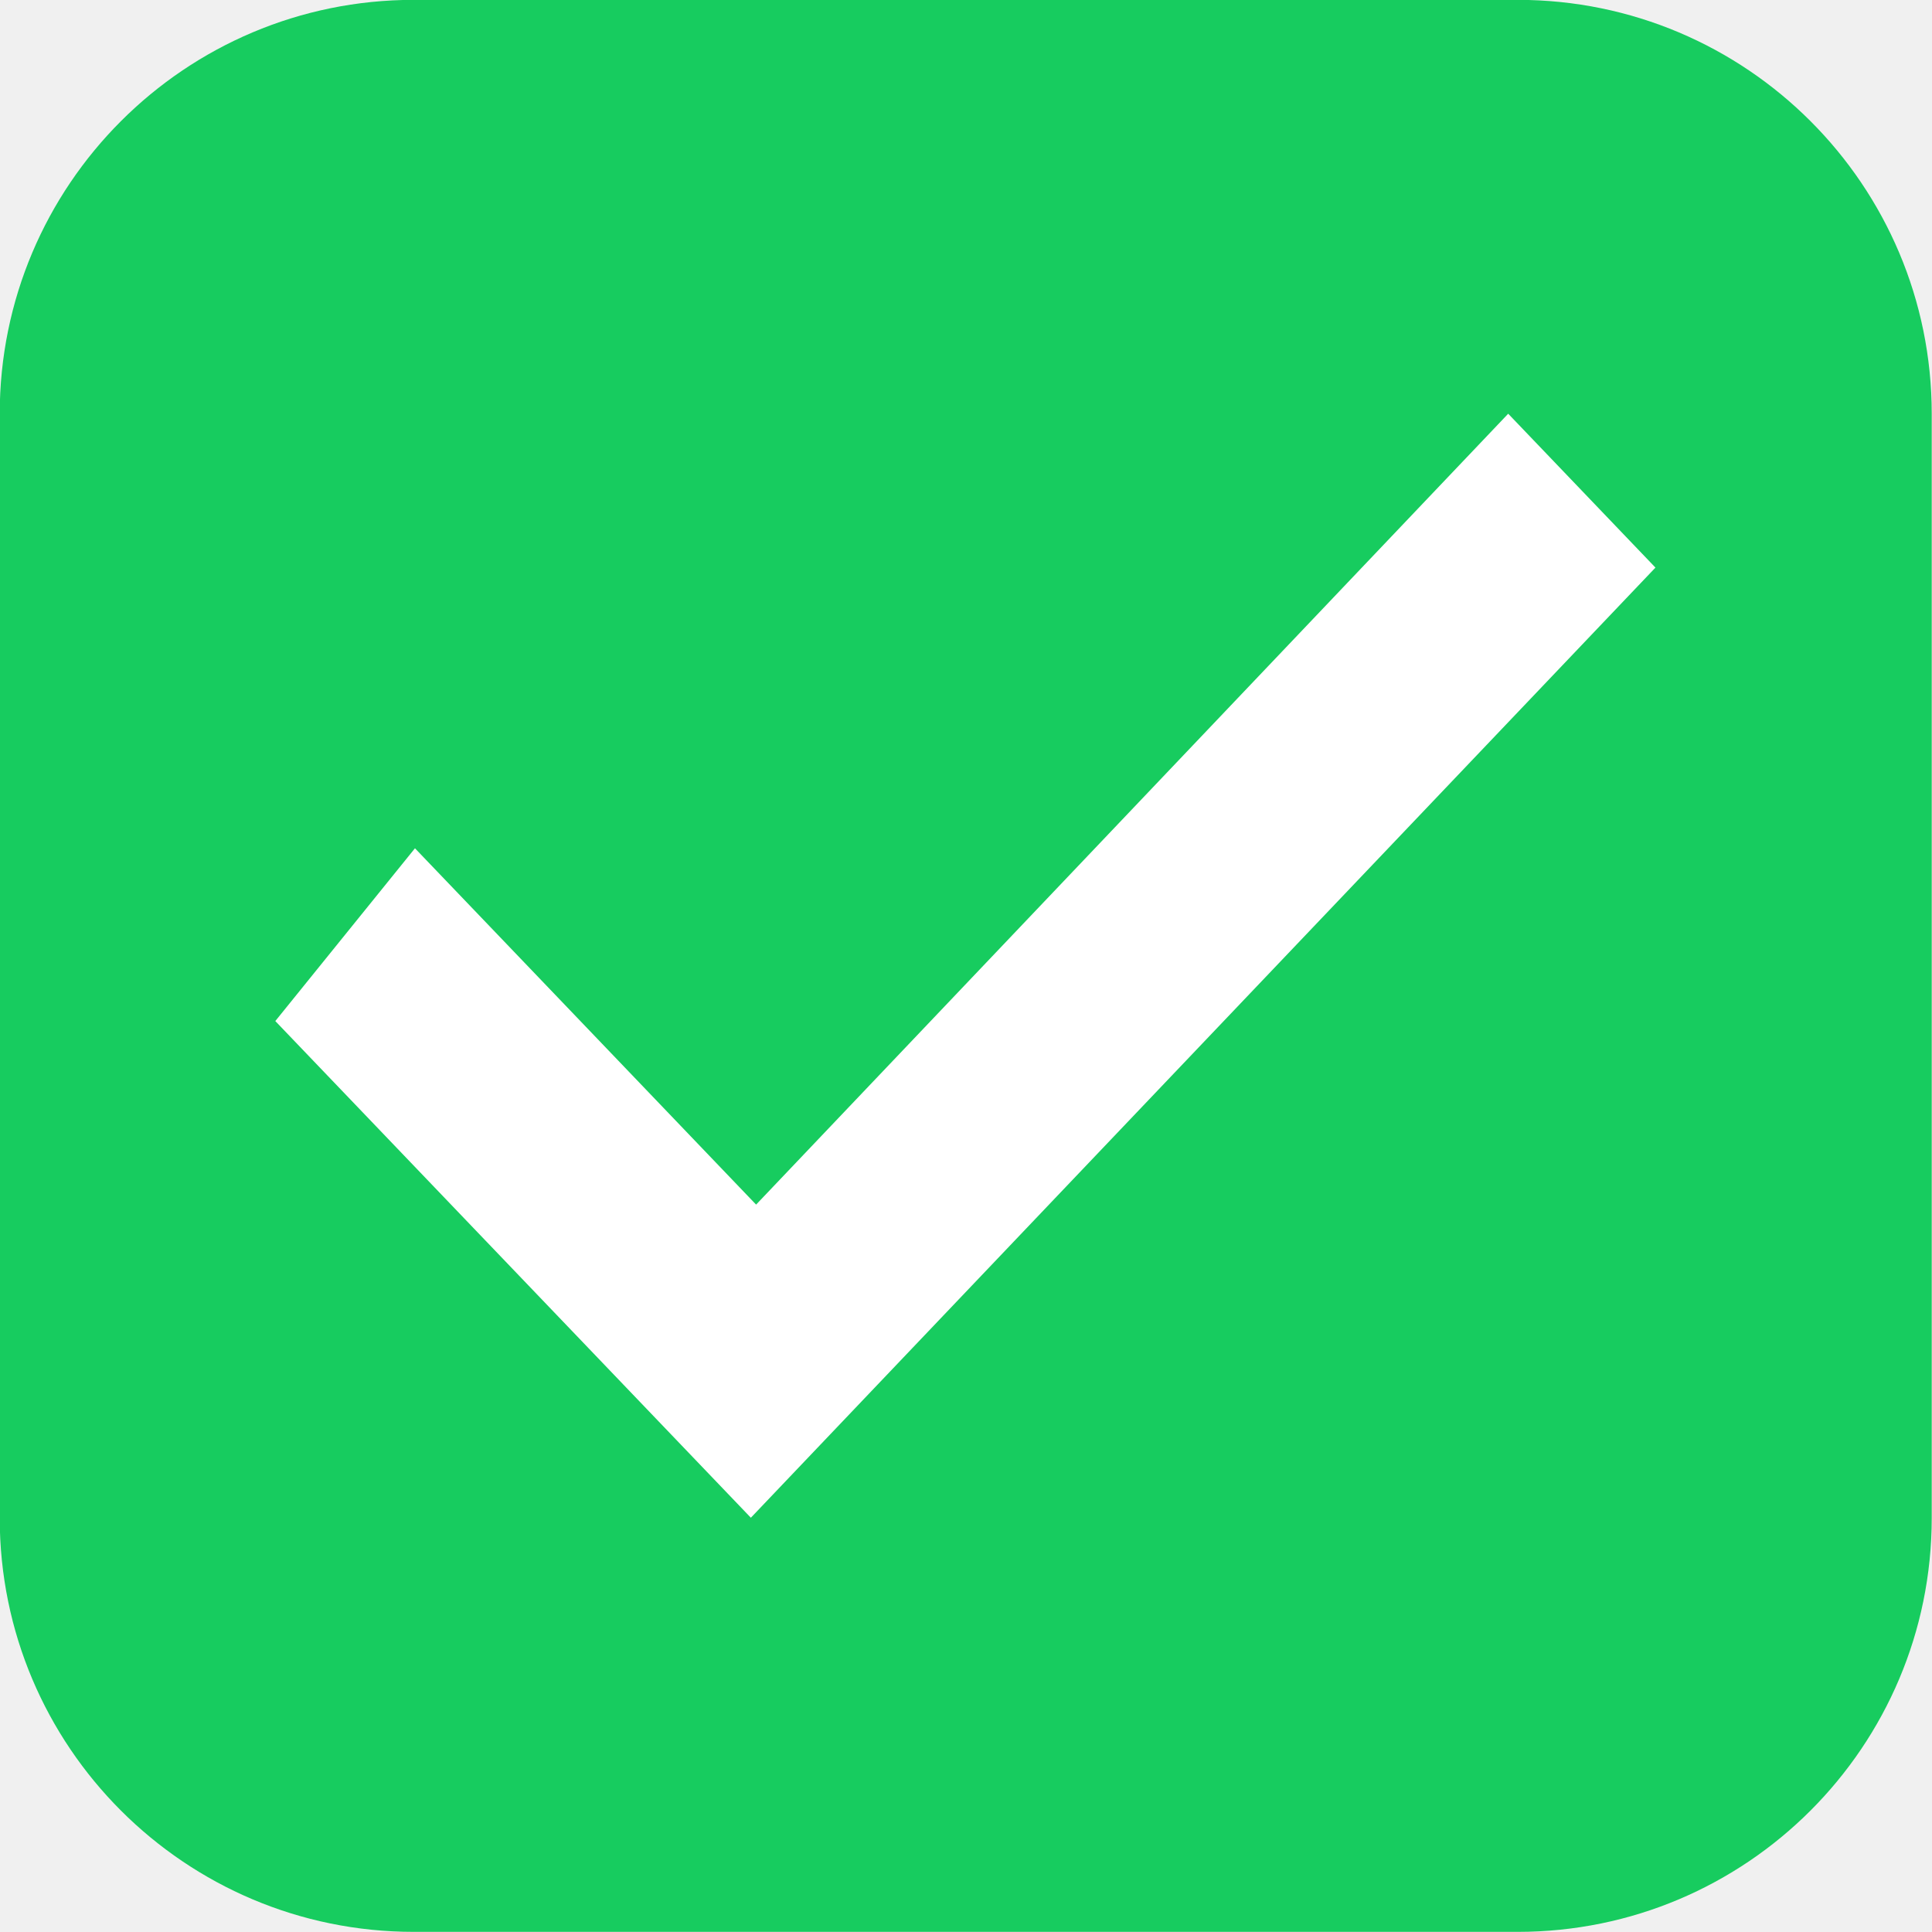
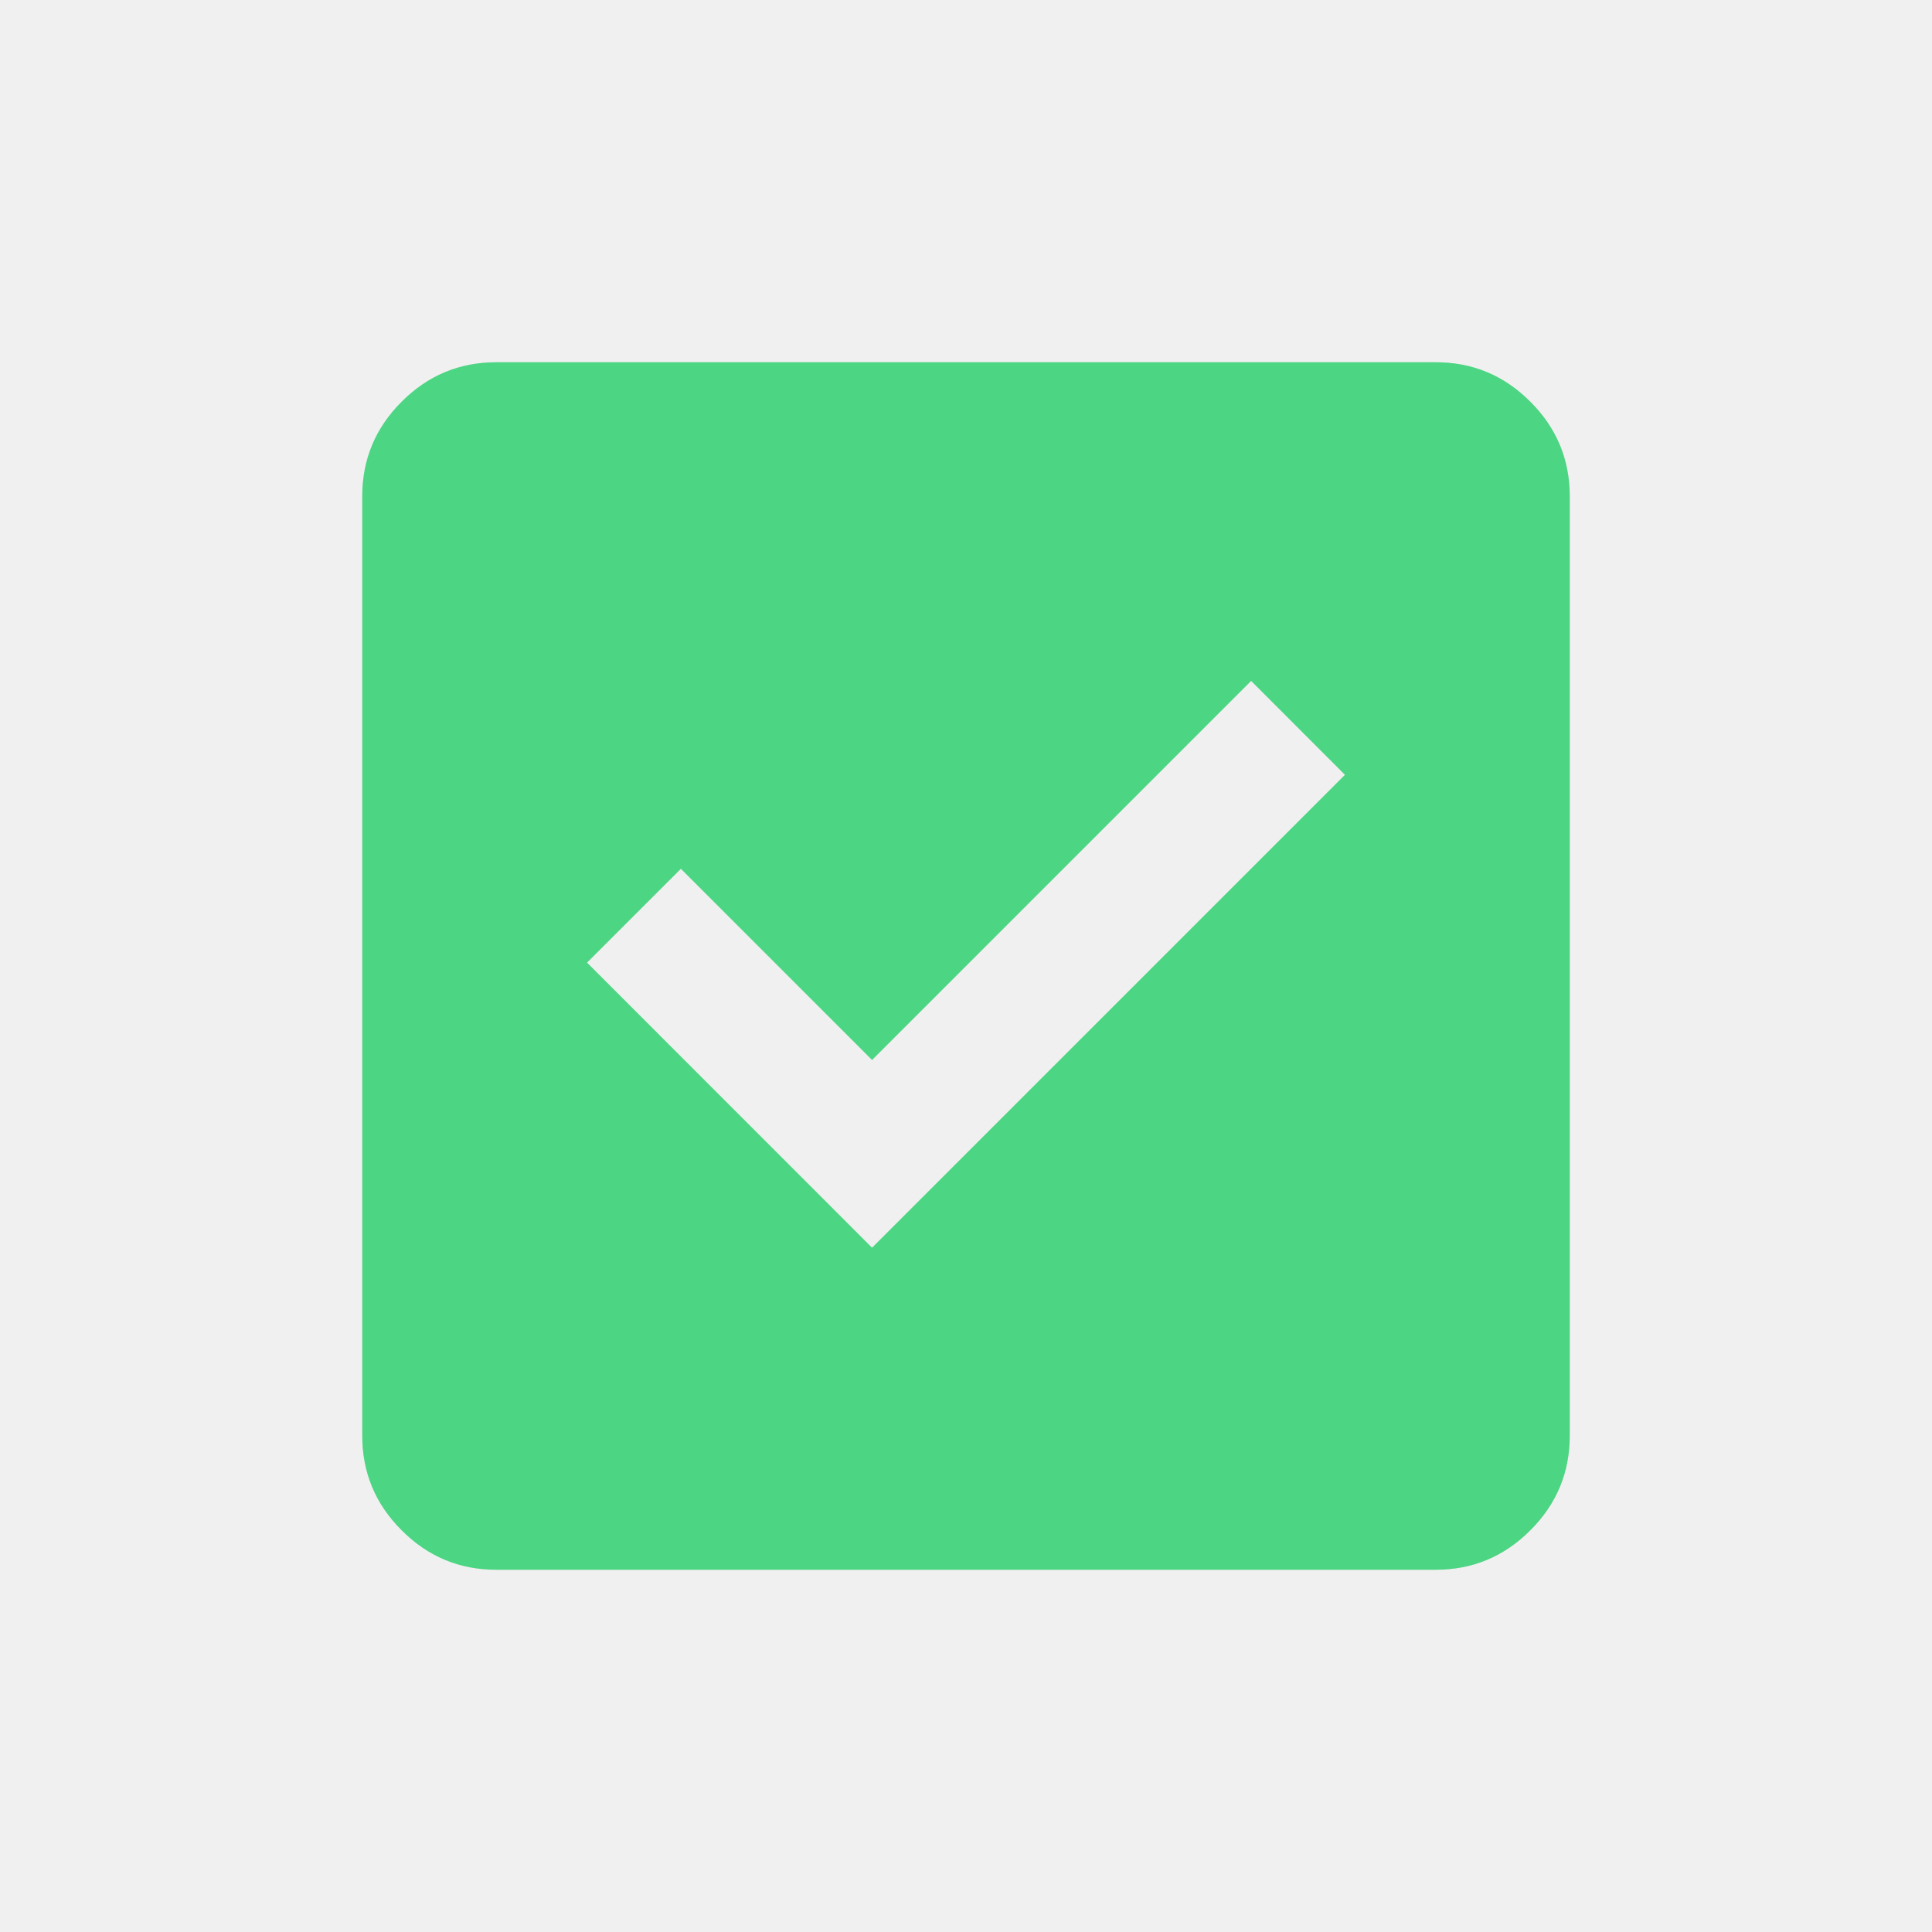
- <svg xmlns="http://www.w3.org/2000/svg" width="14px" height="14px">
-   <path fill-rule="evenodd" fill="rgb(23, 204, 95)" d="M2.998,-0.001 L10.998,-0.001 C12.655,-0.001 13.998,1.342 13.998,2.999 L13.998,10.999 C13.998,12.656 12.655,13.999 10.998,13.999 L2.998,13.999 C1.341,13.999 -0.002,12.656 -0.002,10.999 L-0.002,2.999 C-0.002,1.342 1.341,-0.001 2.998,-0.001 Z" />
-   <path fill-rule="evenodd" fill="rgb(255, 255, 255)" d="M3.007,6.147 L5.479,8.729 L10.929,2.998 L11.996,4.113 L5.441,10.998 L1.995,7.399 L3.007,6.147 Z" />
+ <svg xmlns="http://www.w3.org/2000/svg" width="24" height="24" viewBox="0 0 24 24" fill="none">
+   <g id="å¤éæ¡-éä¸­">
+     <g id="Vector">
+       <path d="M10.833 15.5L16.708 9.625L15.542 8.458L10.833 13.167L8.458 10.792L7.292 11.958L10.833 15.5ZM6.167 19.5C5.708 19.5 5.316 19.337 4.99 19.01C4.663 18.684 4.5 18.292 4.5 17.833V6.167C4.5 5.708 4.663 5.316 4.99 4.99C5.316 4.663 5.708 4.5 6.167 4.5H17.833C18.292 4.5 18.684 4.663 19.01 4.99C19.337 5.316 19.5 5.708 19.5 6.167V17.833C19.5 18.292 19.337 18.684 19.01 19.01C18.684 19.337 18.292 19.5 17.833 19.5H6.167Z" fill="#1FCA63" />
+       <path d="M10.833 15.5L16.708 9.625L15.542 8.458L10.833 13.167L8.458 10.792L7.292 11.958L10.833 15.5ZM6.167 19.5C5.708 19.5 5.316 19.337 4.99 19.01C4.663 18.684 4.5 18.292 4.5 17.833V6.167C4.5 5.708 4.663 5.316 4.99 4.99C5.316 4.663 5.708 4.5 6.167 4.5H17.833C18.292 4.5 18.684 4.663 19.01 4.99C19.337 5.316 19.5 5.708 19.5 6.167V17.833C19.5 18.292 19.337 18.684 19.01 19.01C18.684 19.337 18.292 19.5 17.833 19.5H6.167Z" fill="white" fill-opacity="0.2" />
+     </g>
+   </g>
</svg>
